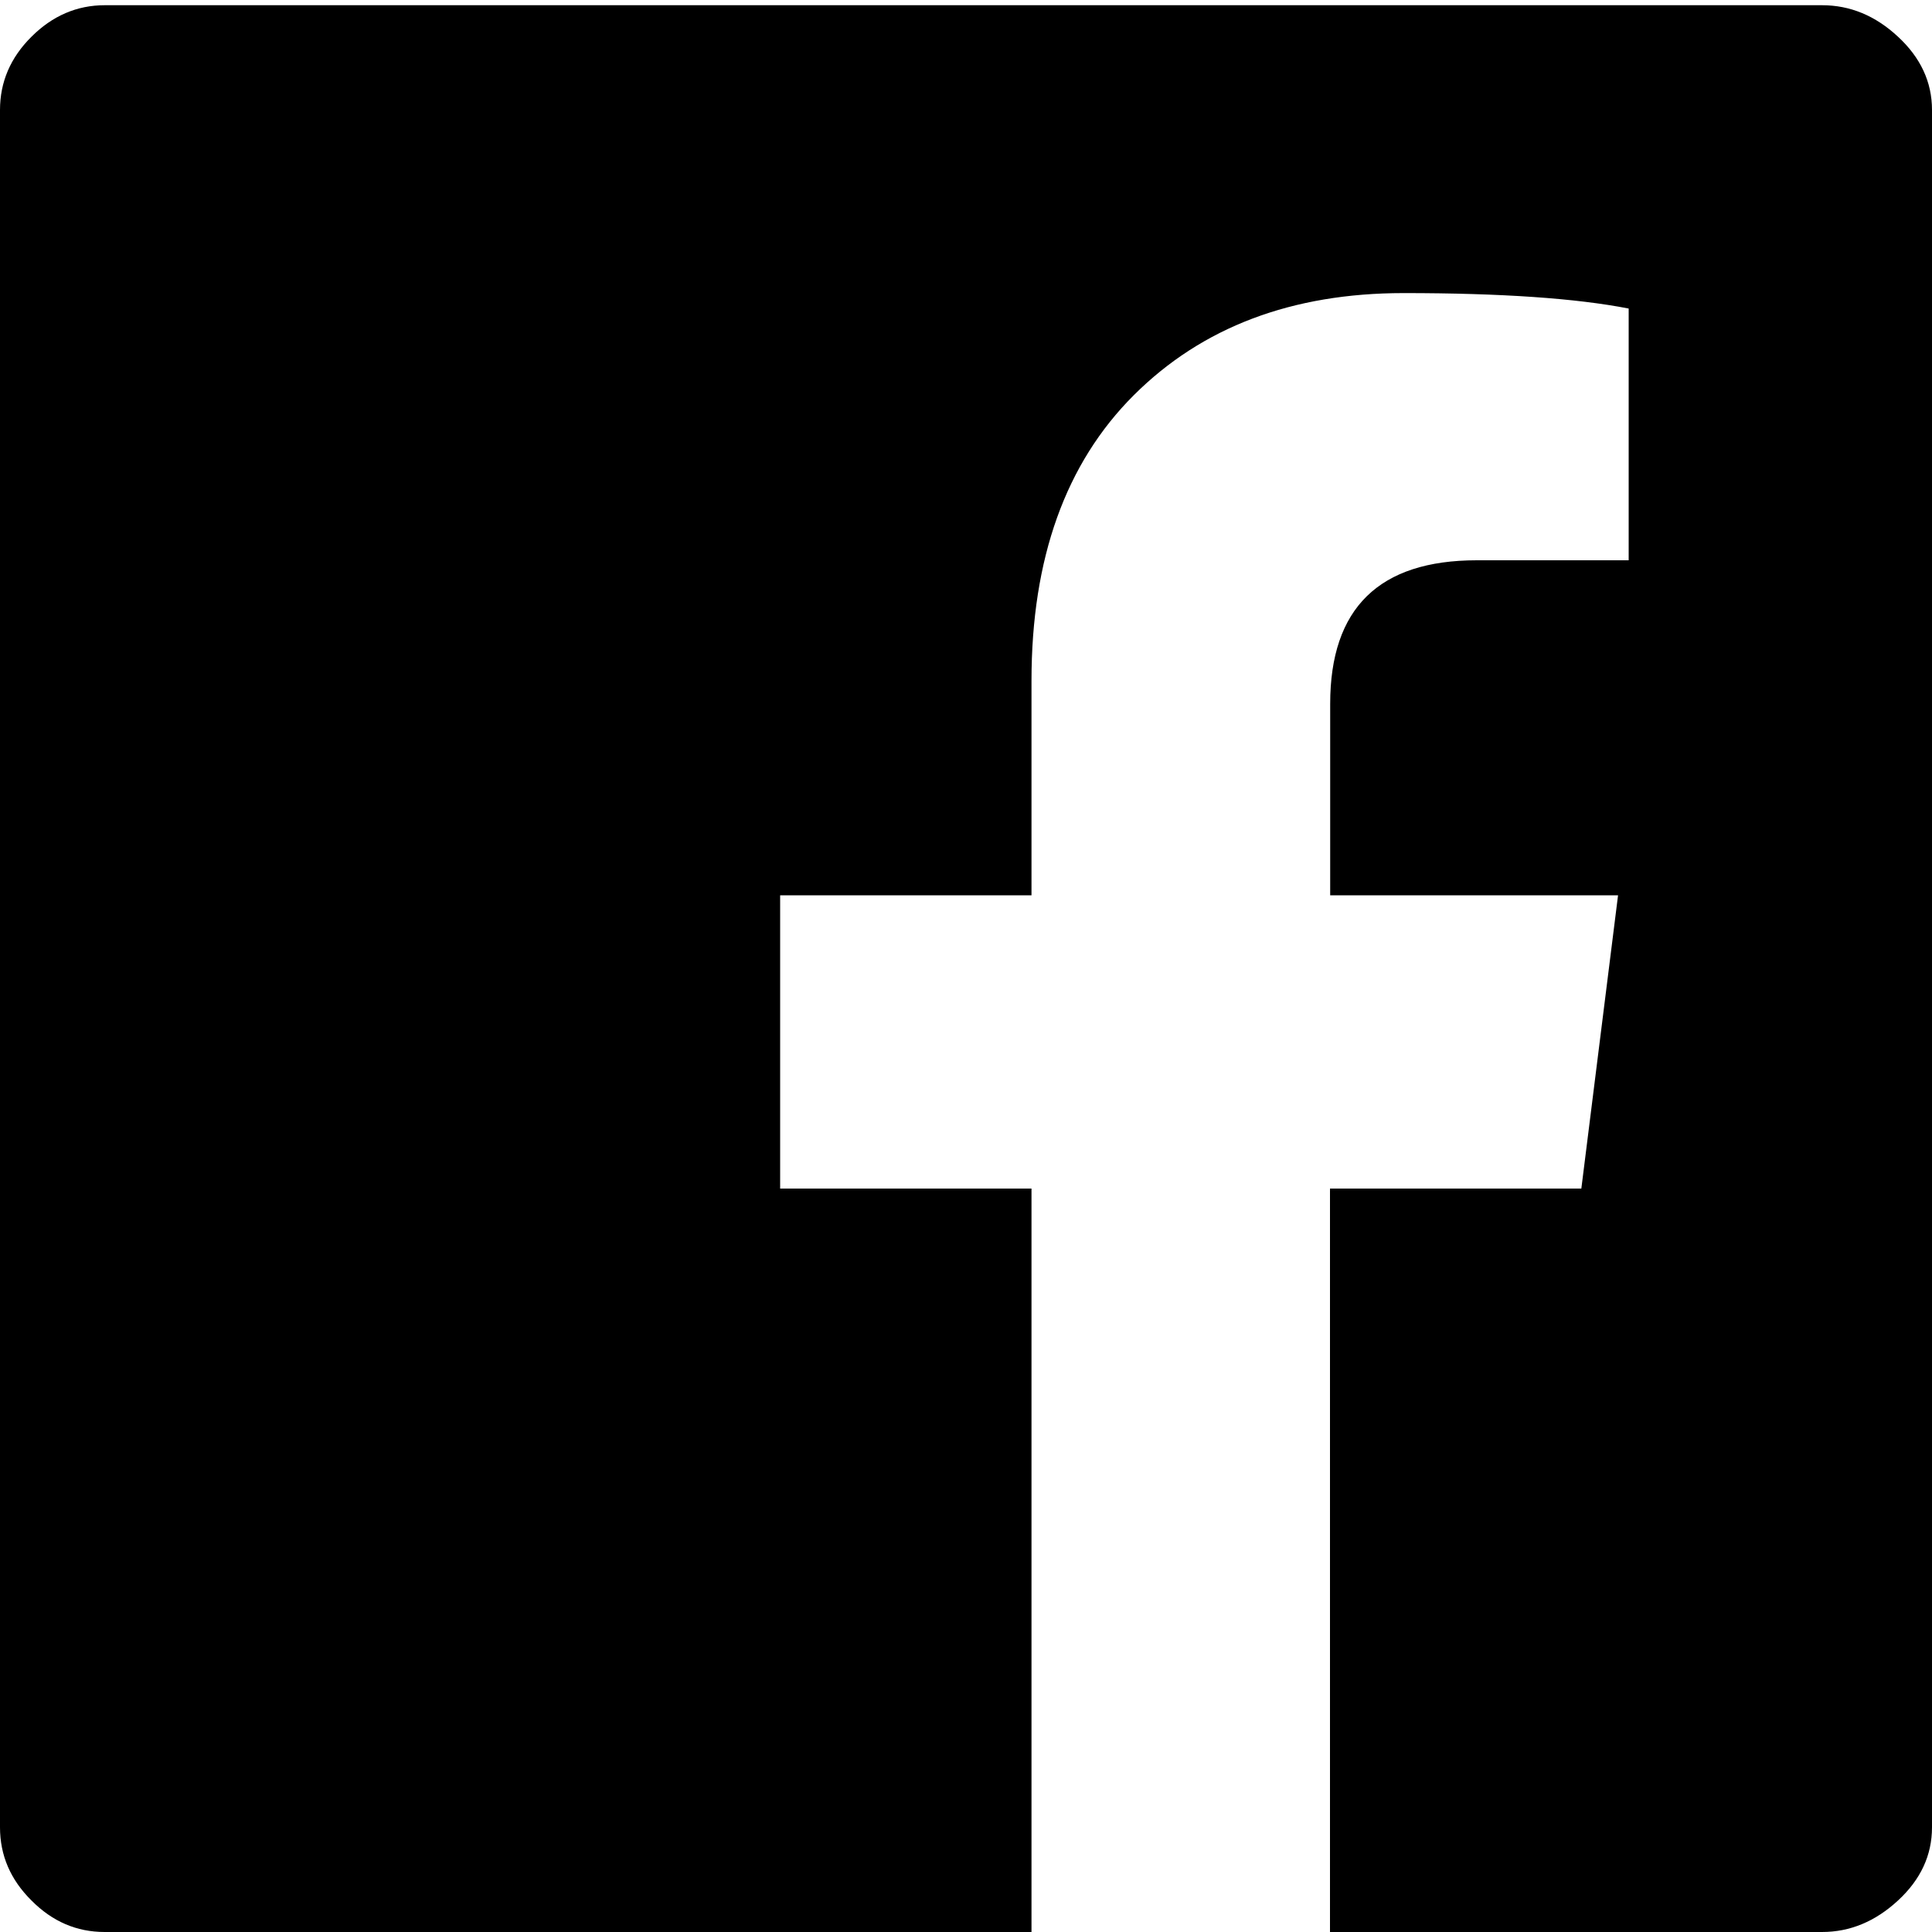
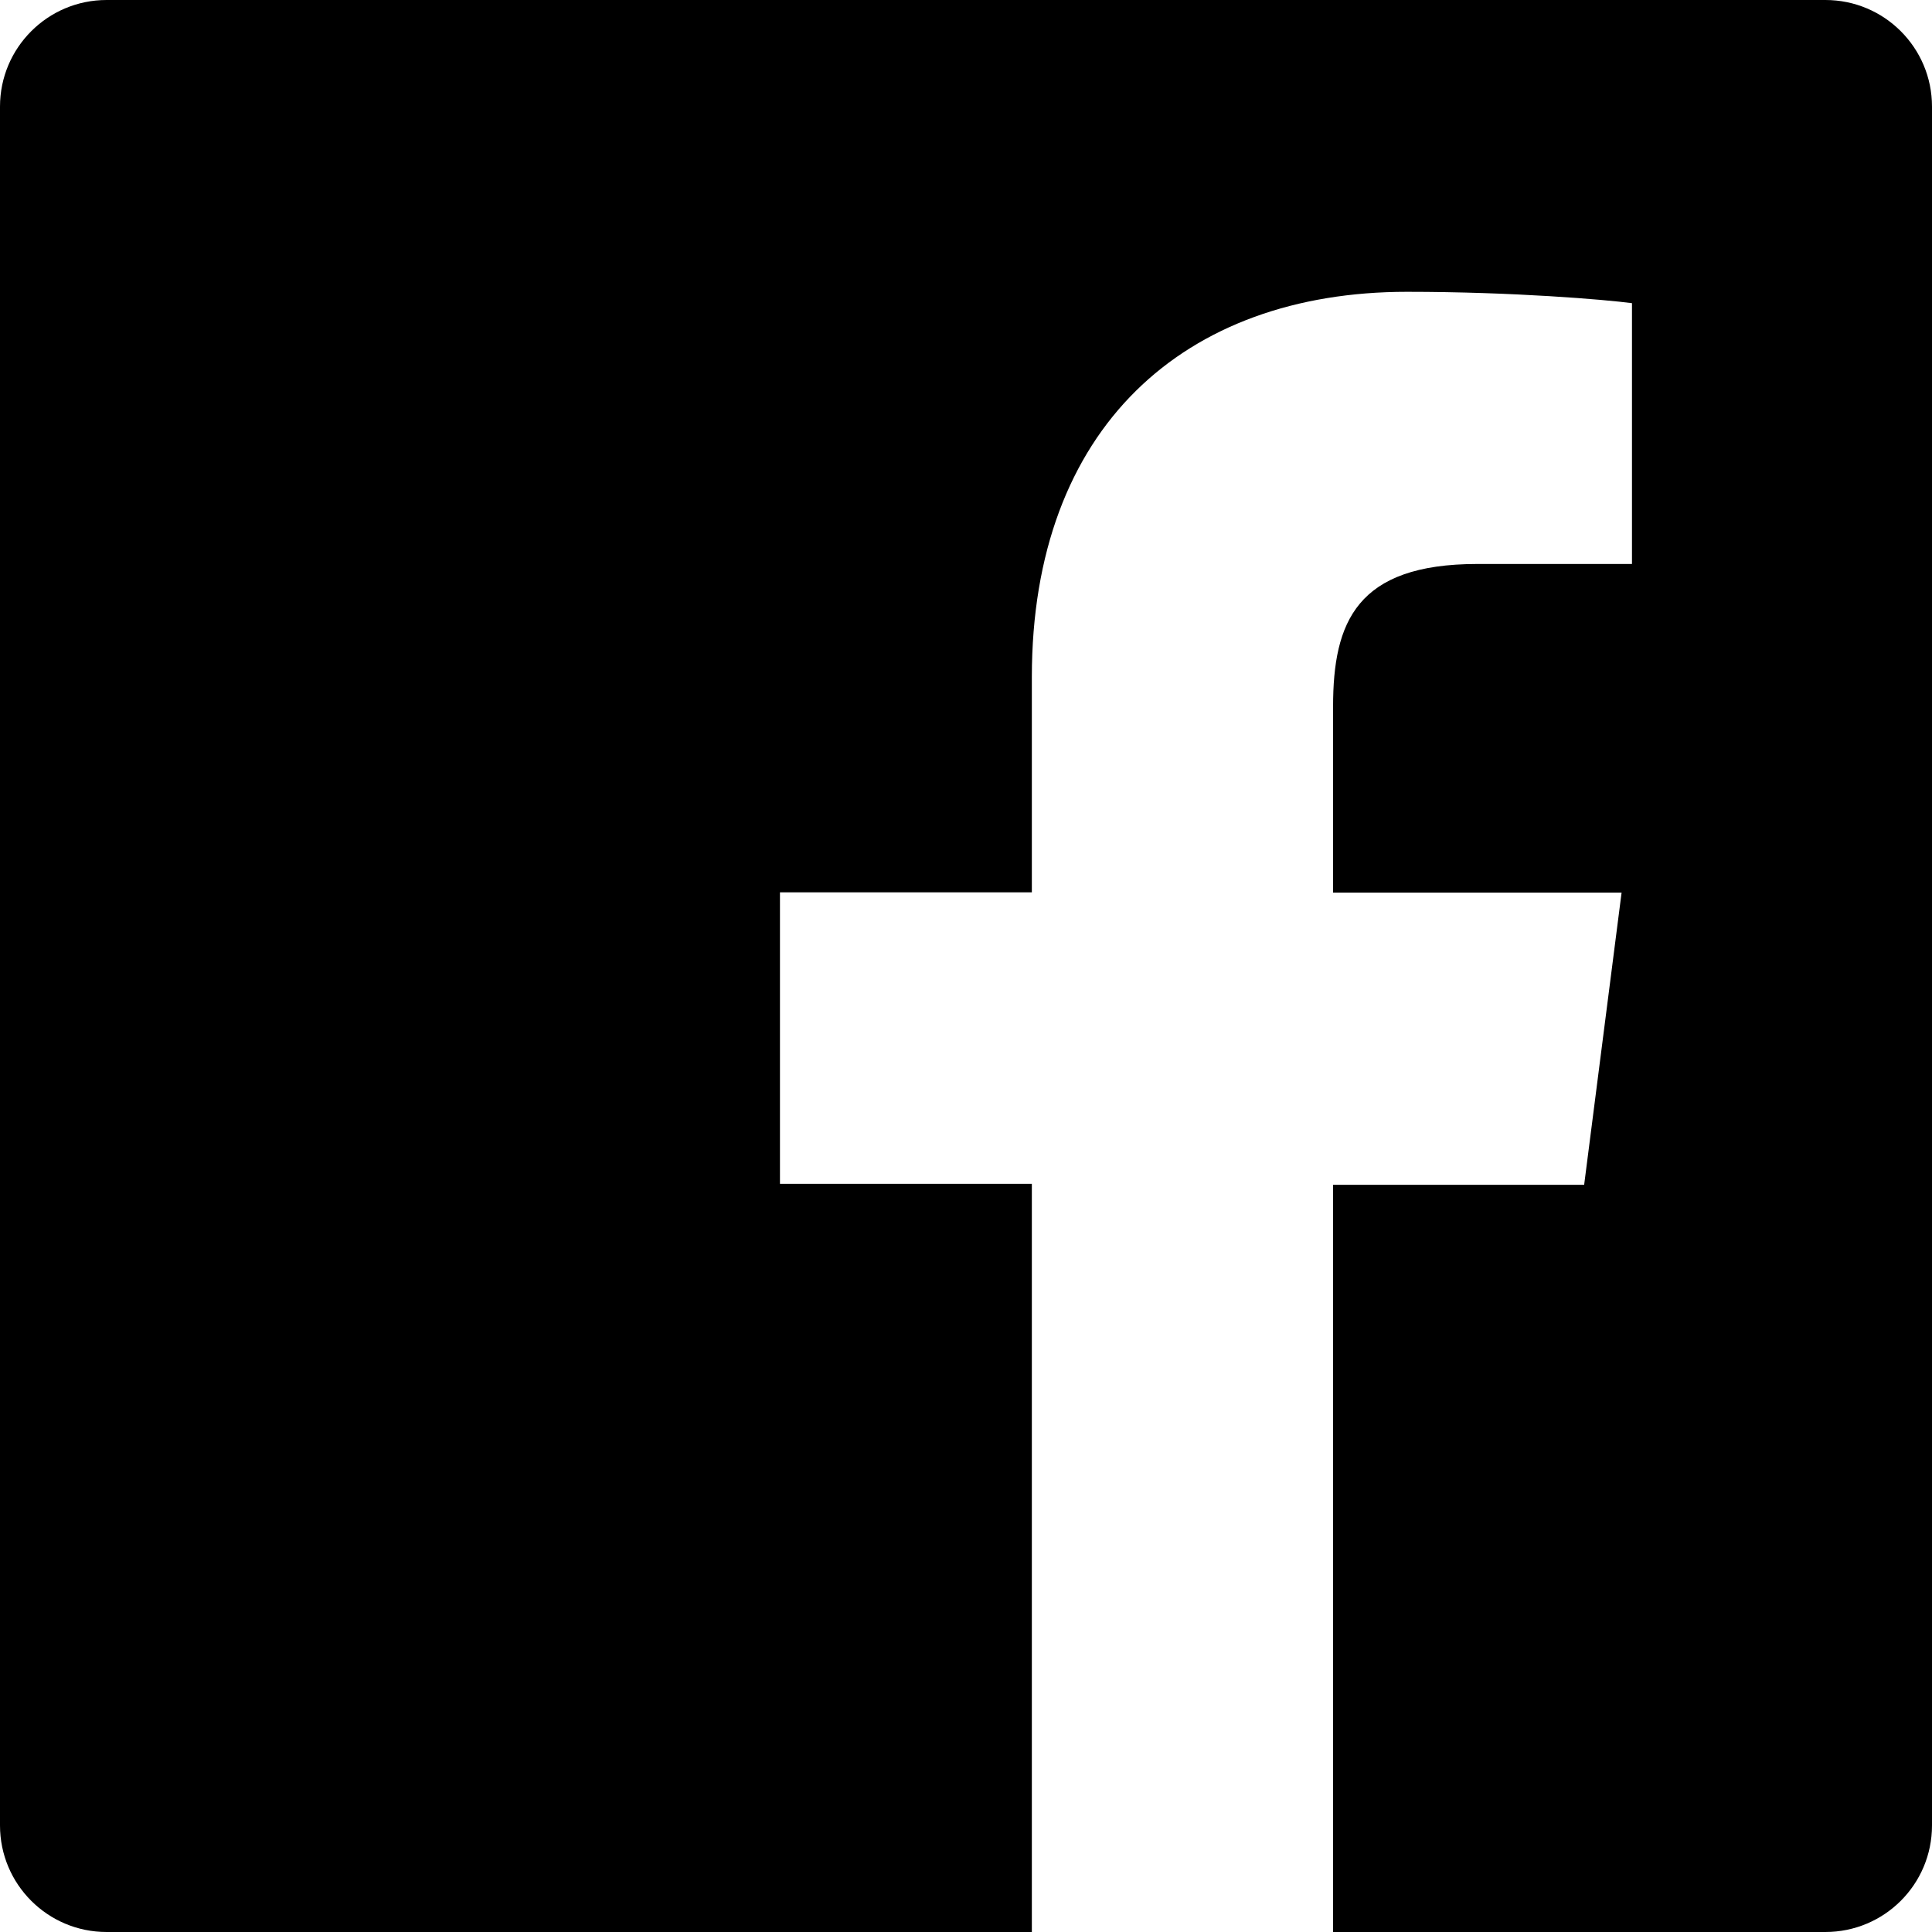
<svg xmlns="http://www.w3.org/2000/svg" class="icon" width="200px" height="200.00px" viewBox="0 0 1024 1024" version="1.1">
-   <path d="M965.734 2.765c14.848 0 28.262 5.53 40.243 16.691C1017.958 30.515 1024 43.52 1024 58.266l0 910.234c0 14.848-6.042 27.75-18.022 38.81C993.894 1018.47 980.48 1024 965.734 1024L704.922 1024 704.922 629.965l133.222 0 19.456-155.443-152.576 0L705.024 373.043c0-50.688 25.907-76.083 77.722-76.083l80.486 0L863.232 163.533c-27.75-5.427-67.482-8.192-119.296-8.192-59.187 0-106.803 18.022-142.95 54.067C564.736 245.555 546.714 296.038 546.714 360.755l0 113.766L413.491 474.522l0 155.443 133.222 0L546.714 1024 55.501 1024c-14.848 0-27.75-5.53-38.81-16.691C5.53 996.25 0 983.347 0 968.499L0 58.266C0 43.52 5.53 30.515 16.691 19.456c11.059-11.059 24.064-16.691 38.81-16.691L965.734 2.765z" />
+   <path d="M967.509 0H56.491C25.301 0 0 25.301 0 56.491v911.019C0 998.741 25.301 1024 56.491 1024h490.411v-396.544H413.397v-154.496h133.504V358.827c0-132.224 80.811-204.16 198.784-204.16 56.533 0 105.131 4.139 119.296 6.016v138.24h-81.963c-64 0-76.459 30.763-76.459 75.563v98.603h152.917l-19.84 154.88H706.56V1024h260.907c31.275 0 56.533-25.259 56.533-56.491V56.491C1024 25.301 998.741 0 967.509 0" />
</svg>
